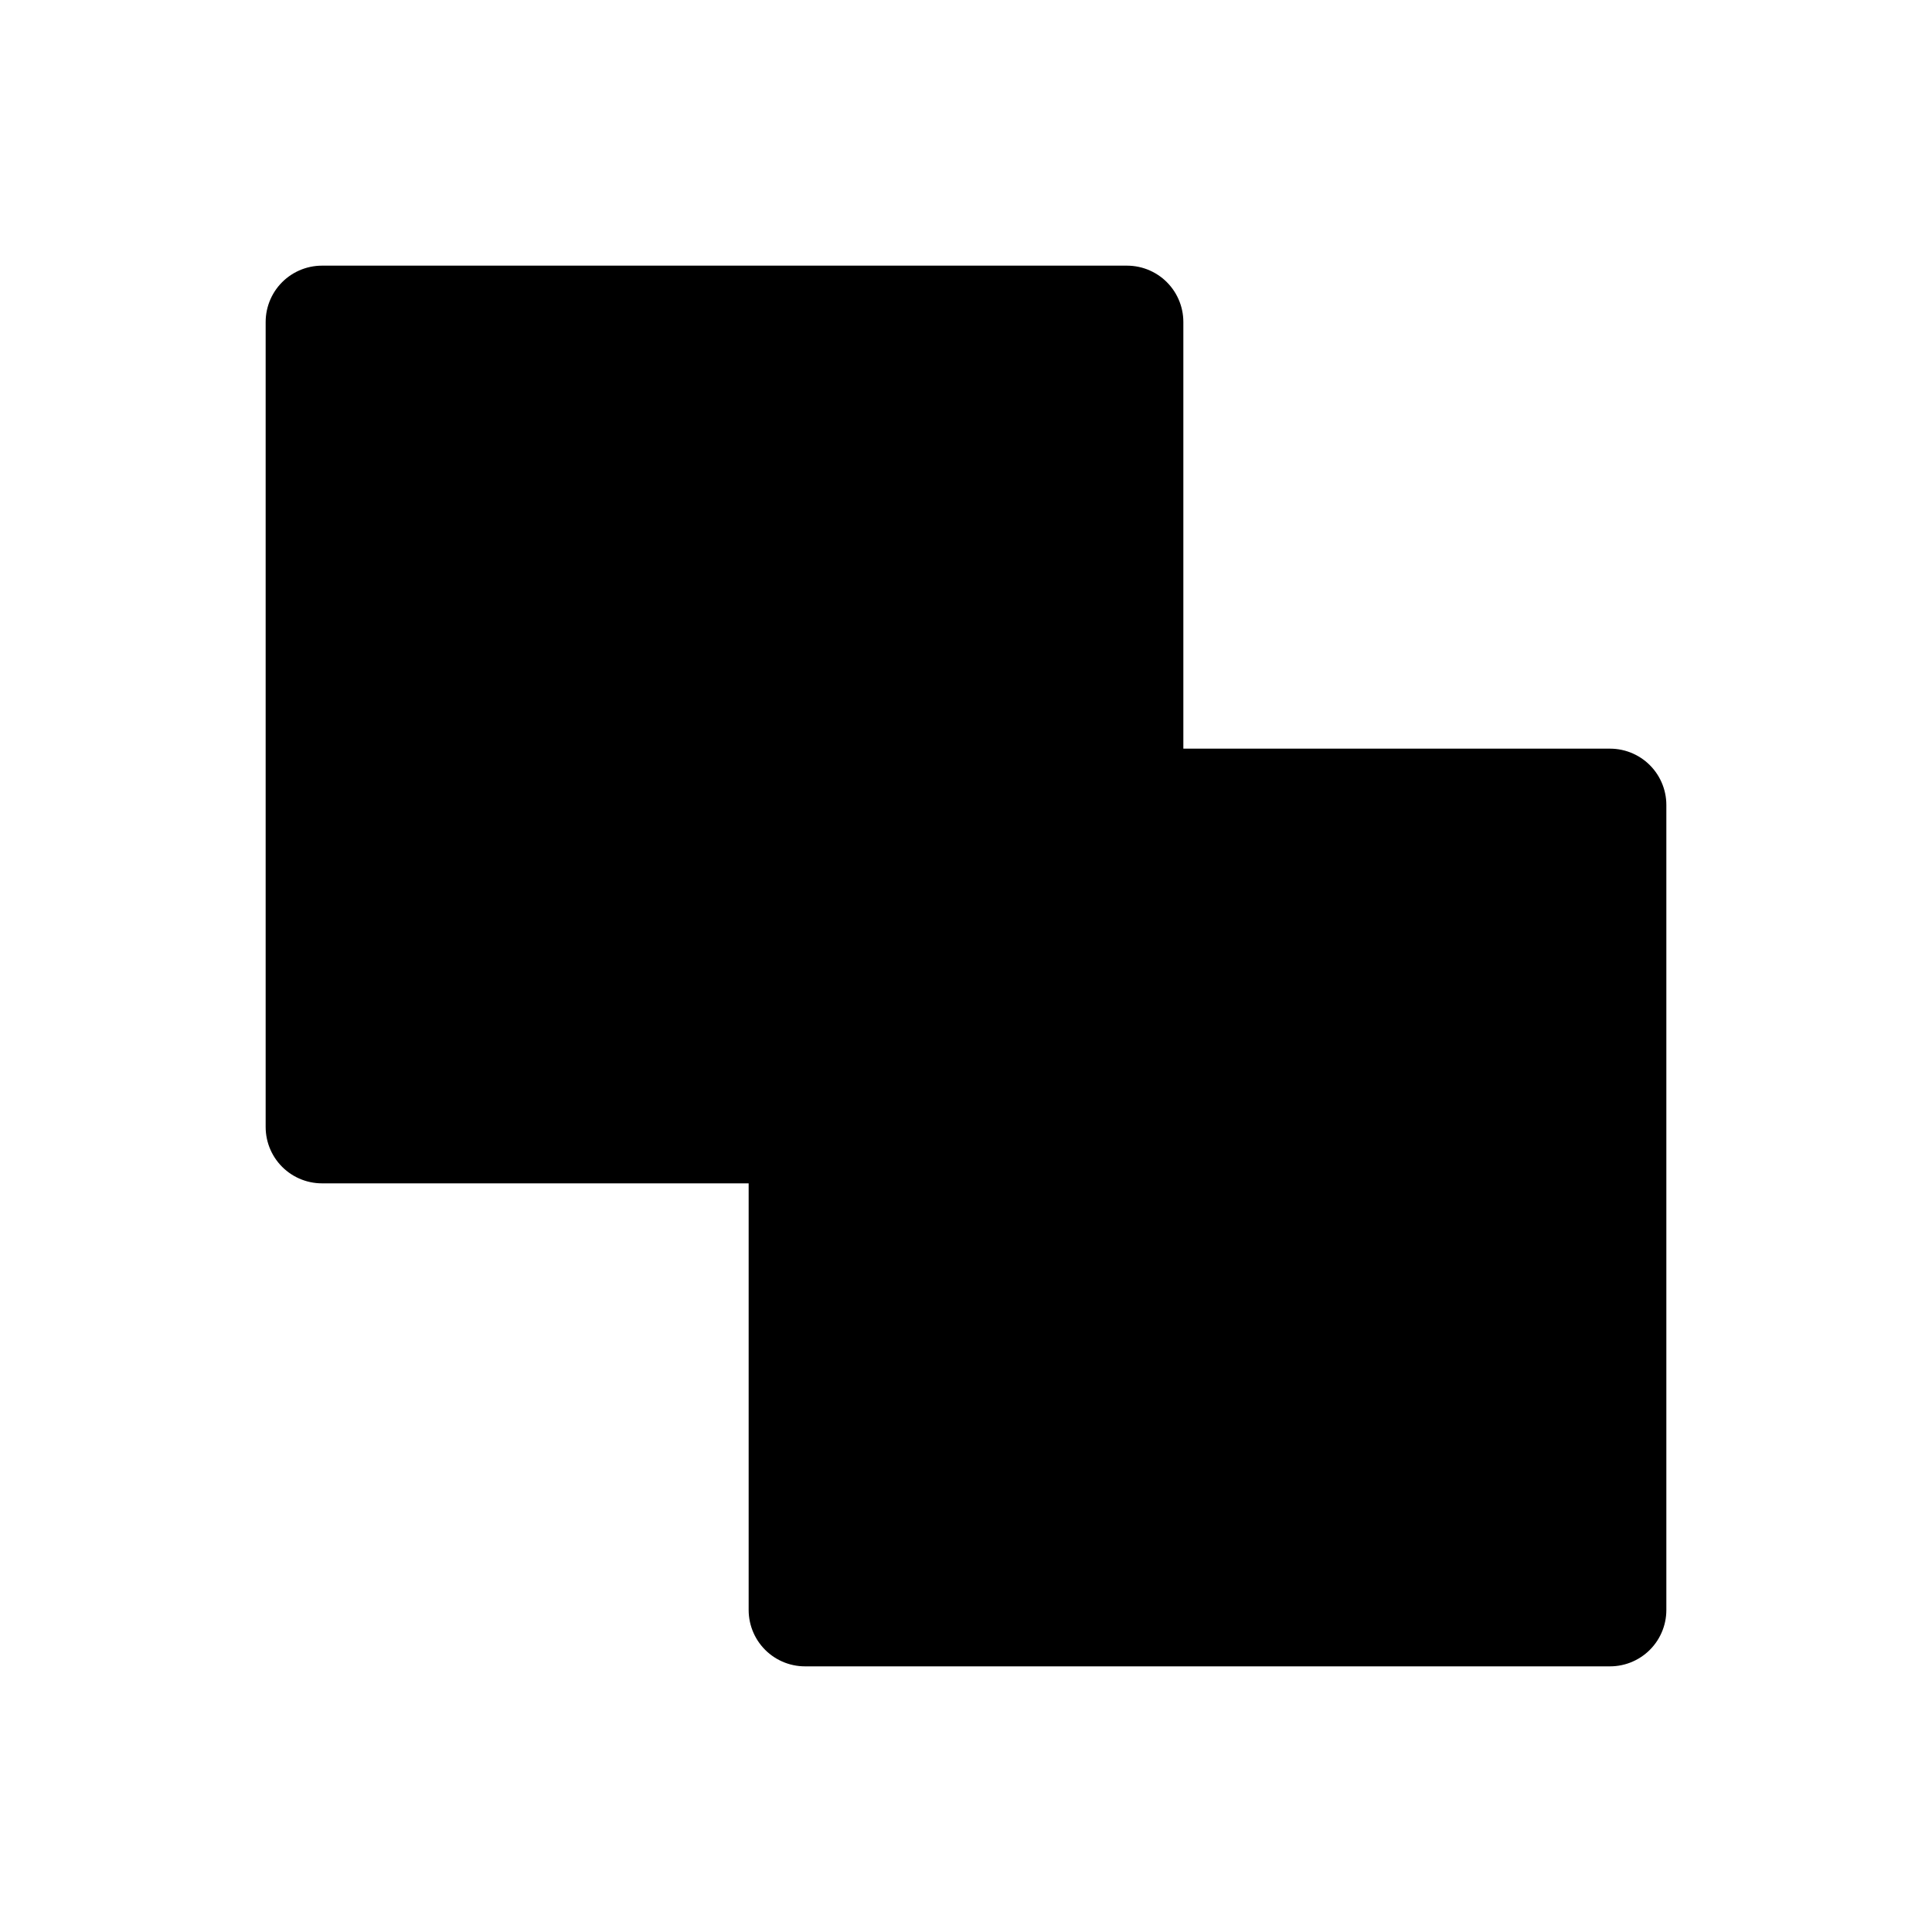
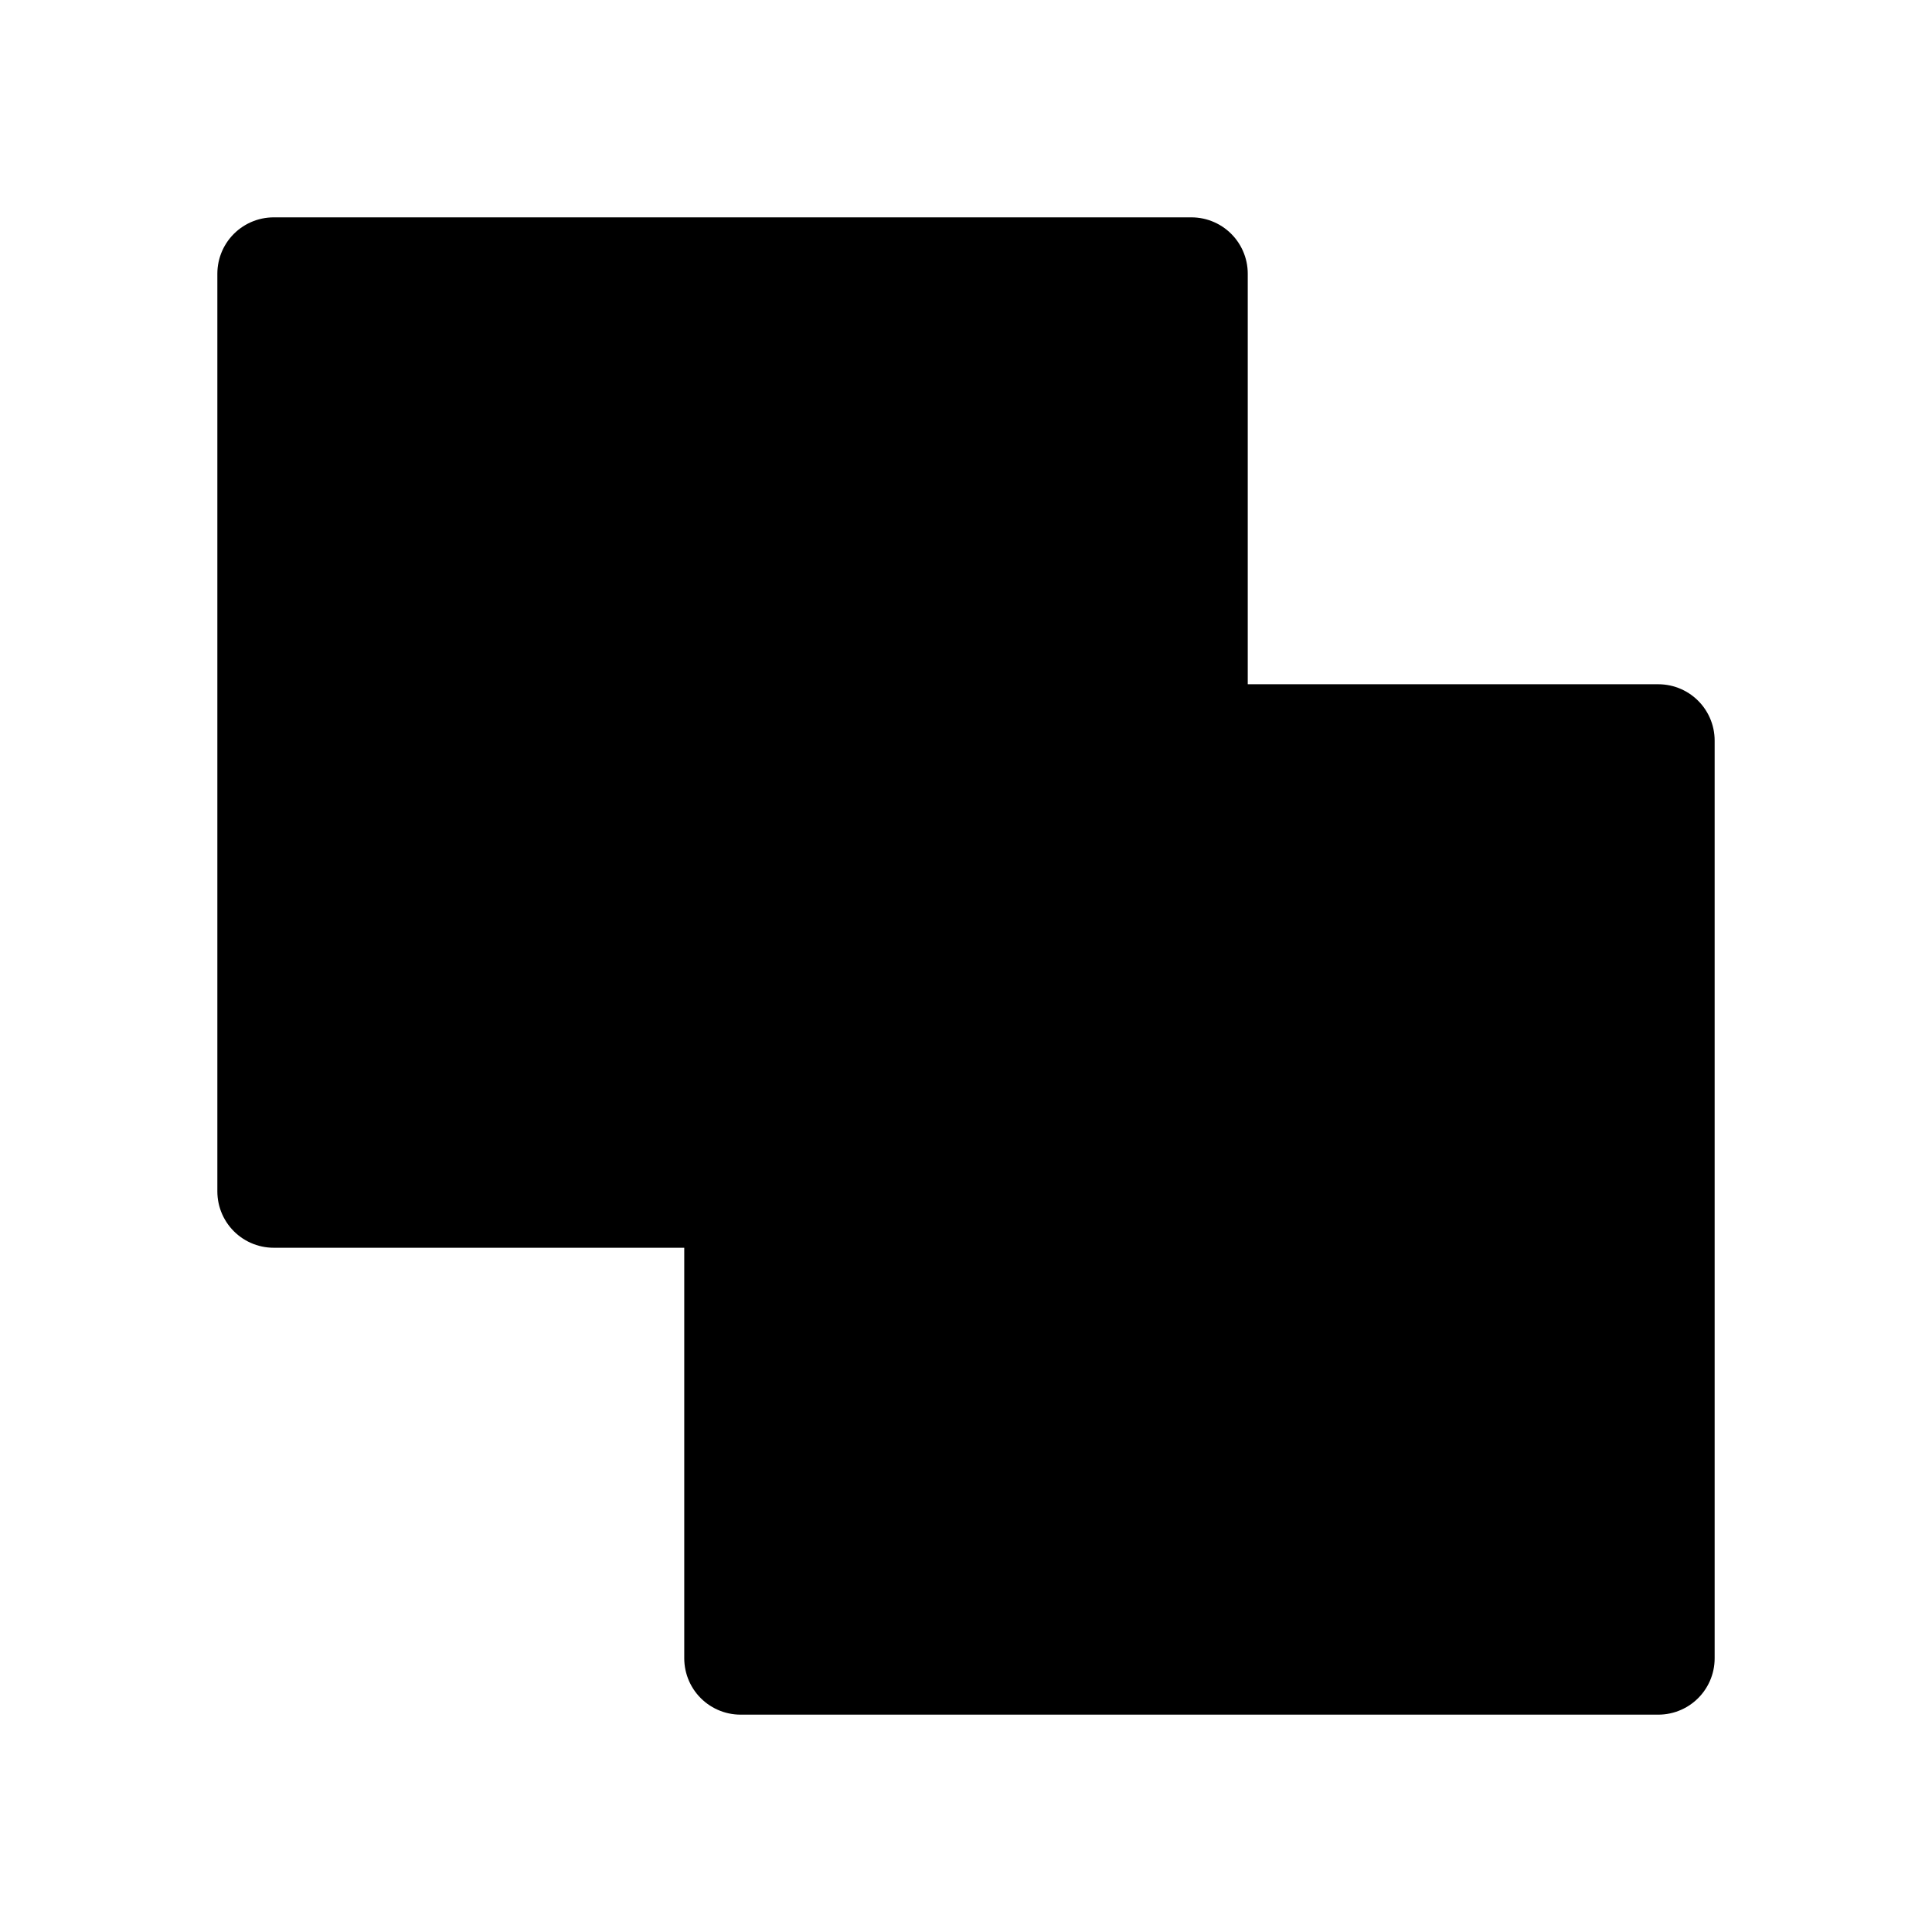
<svg xmlns="http://www.w3.org/2000/svg" viewBox="0 0 24 24" width="24" height="24" fill="none" stroke="currentColor" stroke-width="1.4" stroke-linecap="round" stroke-linejoin="round">
-   <path d="M4,4L14,4L14,14L4,14Z" />
-   <path d="M10,10L20,10L20,20L10,20Z" />
-   <path d="M4,4L14,4L14,10L20,10L20,20L10,20L10,14L4,14Z" fill="currentColor" stroke="none" />
+   <path d="M3.4,3.4L14.8,3.4L14.8,14.8L3.4,14.8Z" />
+   <path d="M9.2,9.2L20.6,9.2L20.6,20.6L9.2,20.6Z" />
+   <path d="M3.4,3.4L14.8,3.4L14.8,9.2L20.6,9.2L20.6,20.6L9.2,20.6L9.2,14.8L3.4,14.8Z" fill="currentColor" stroke="none" />
</svg>
